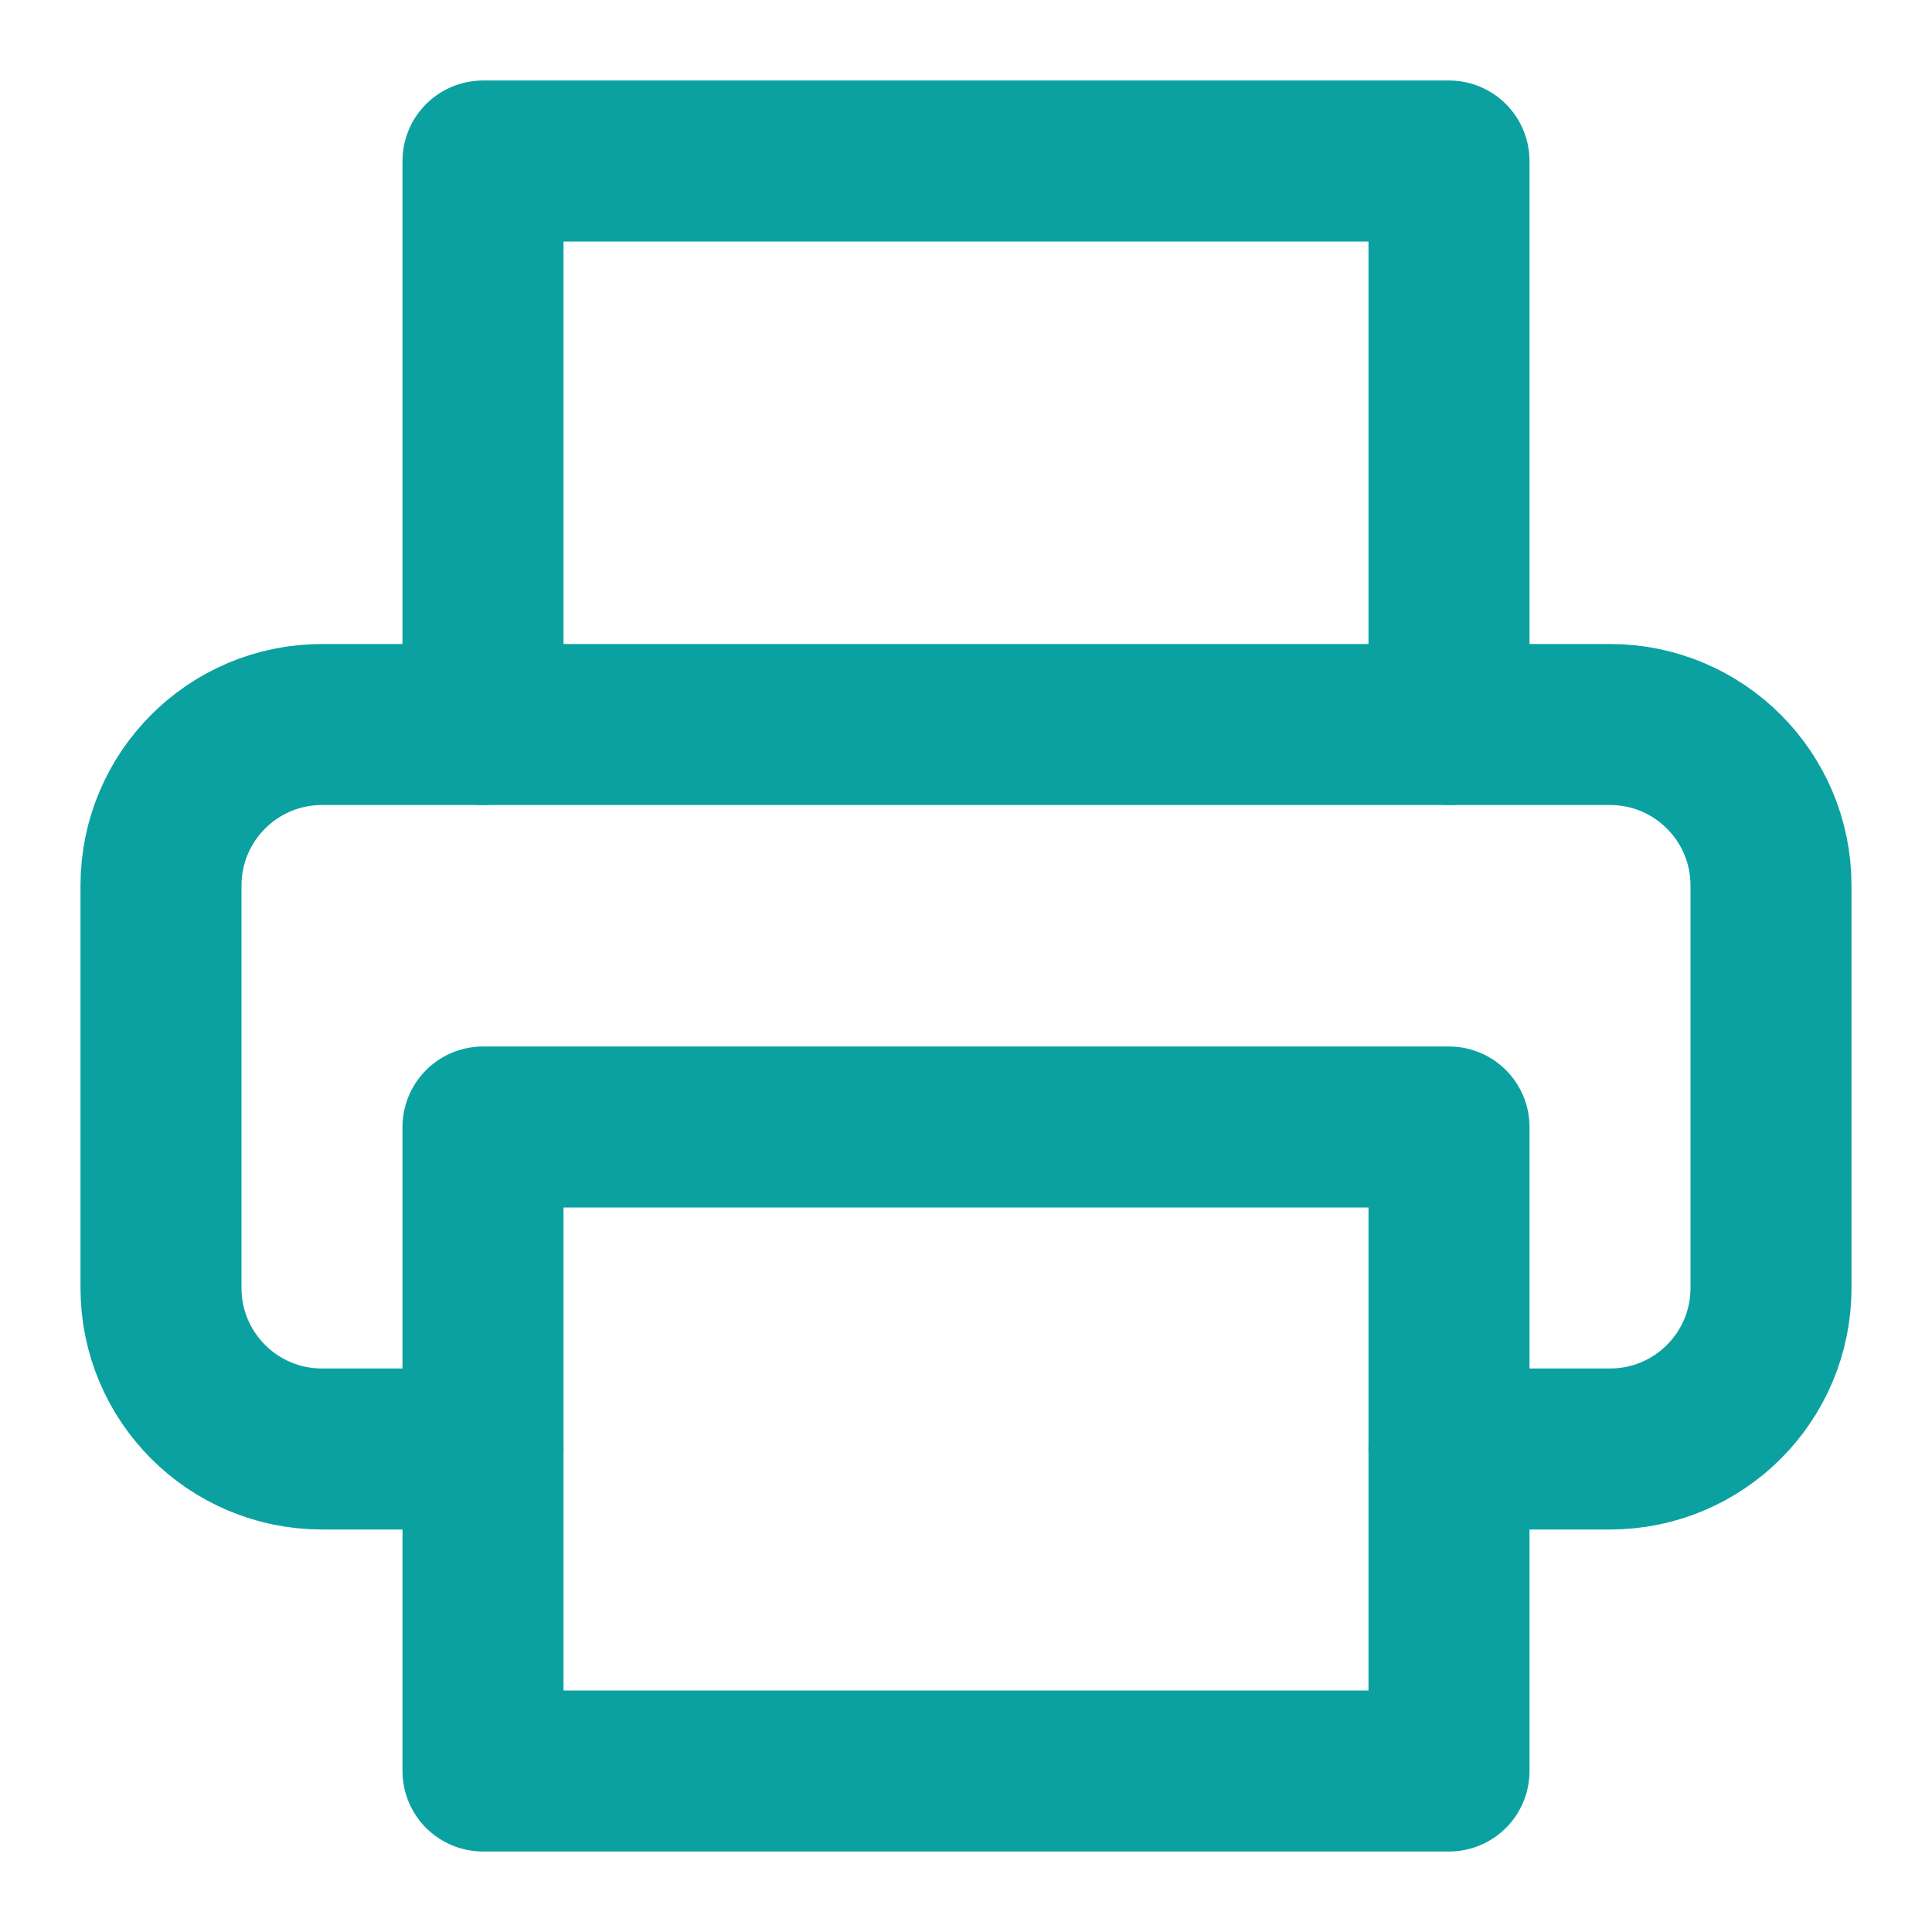
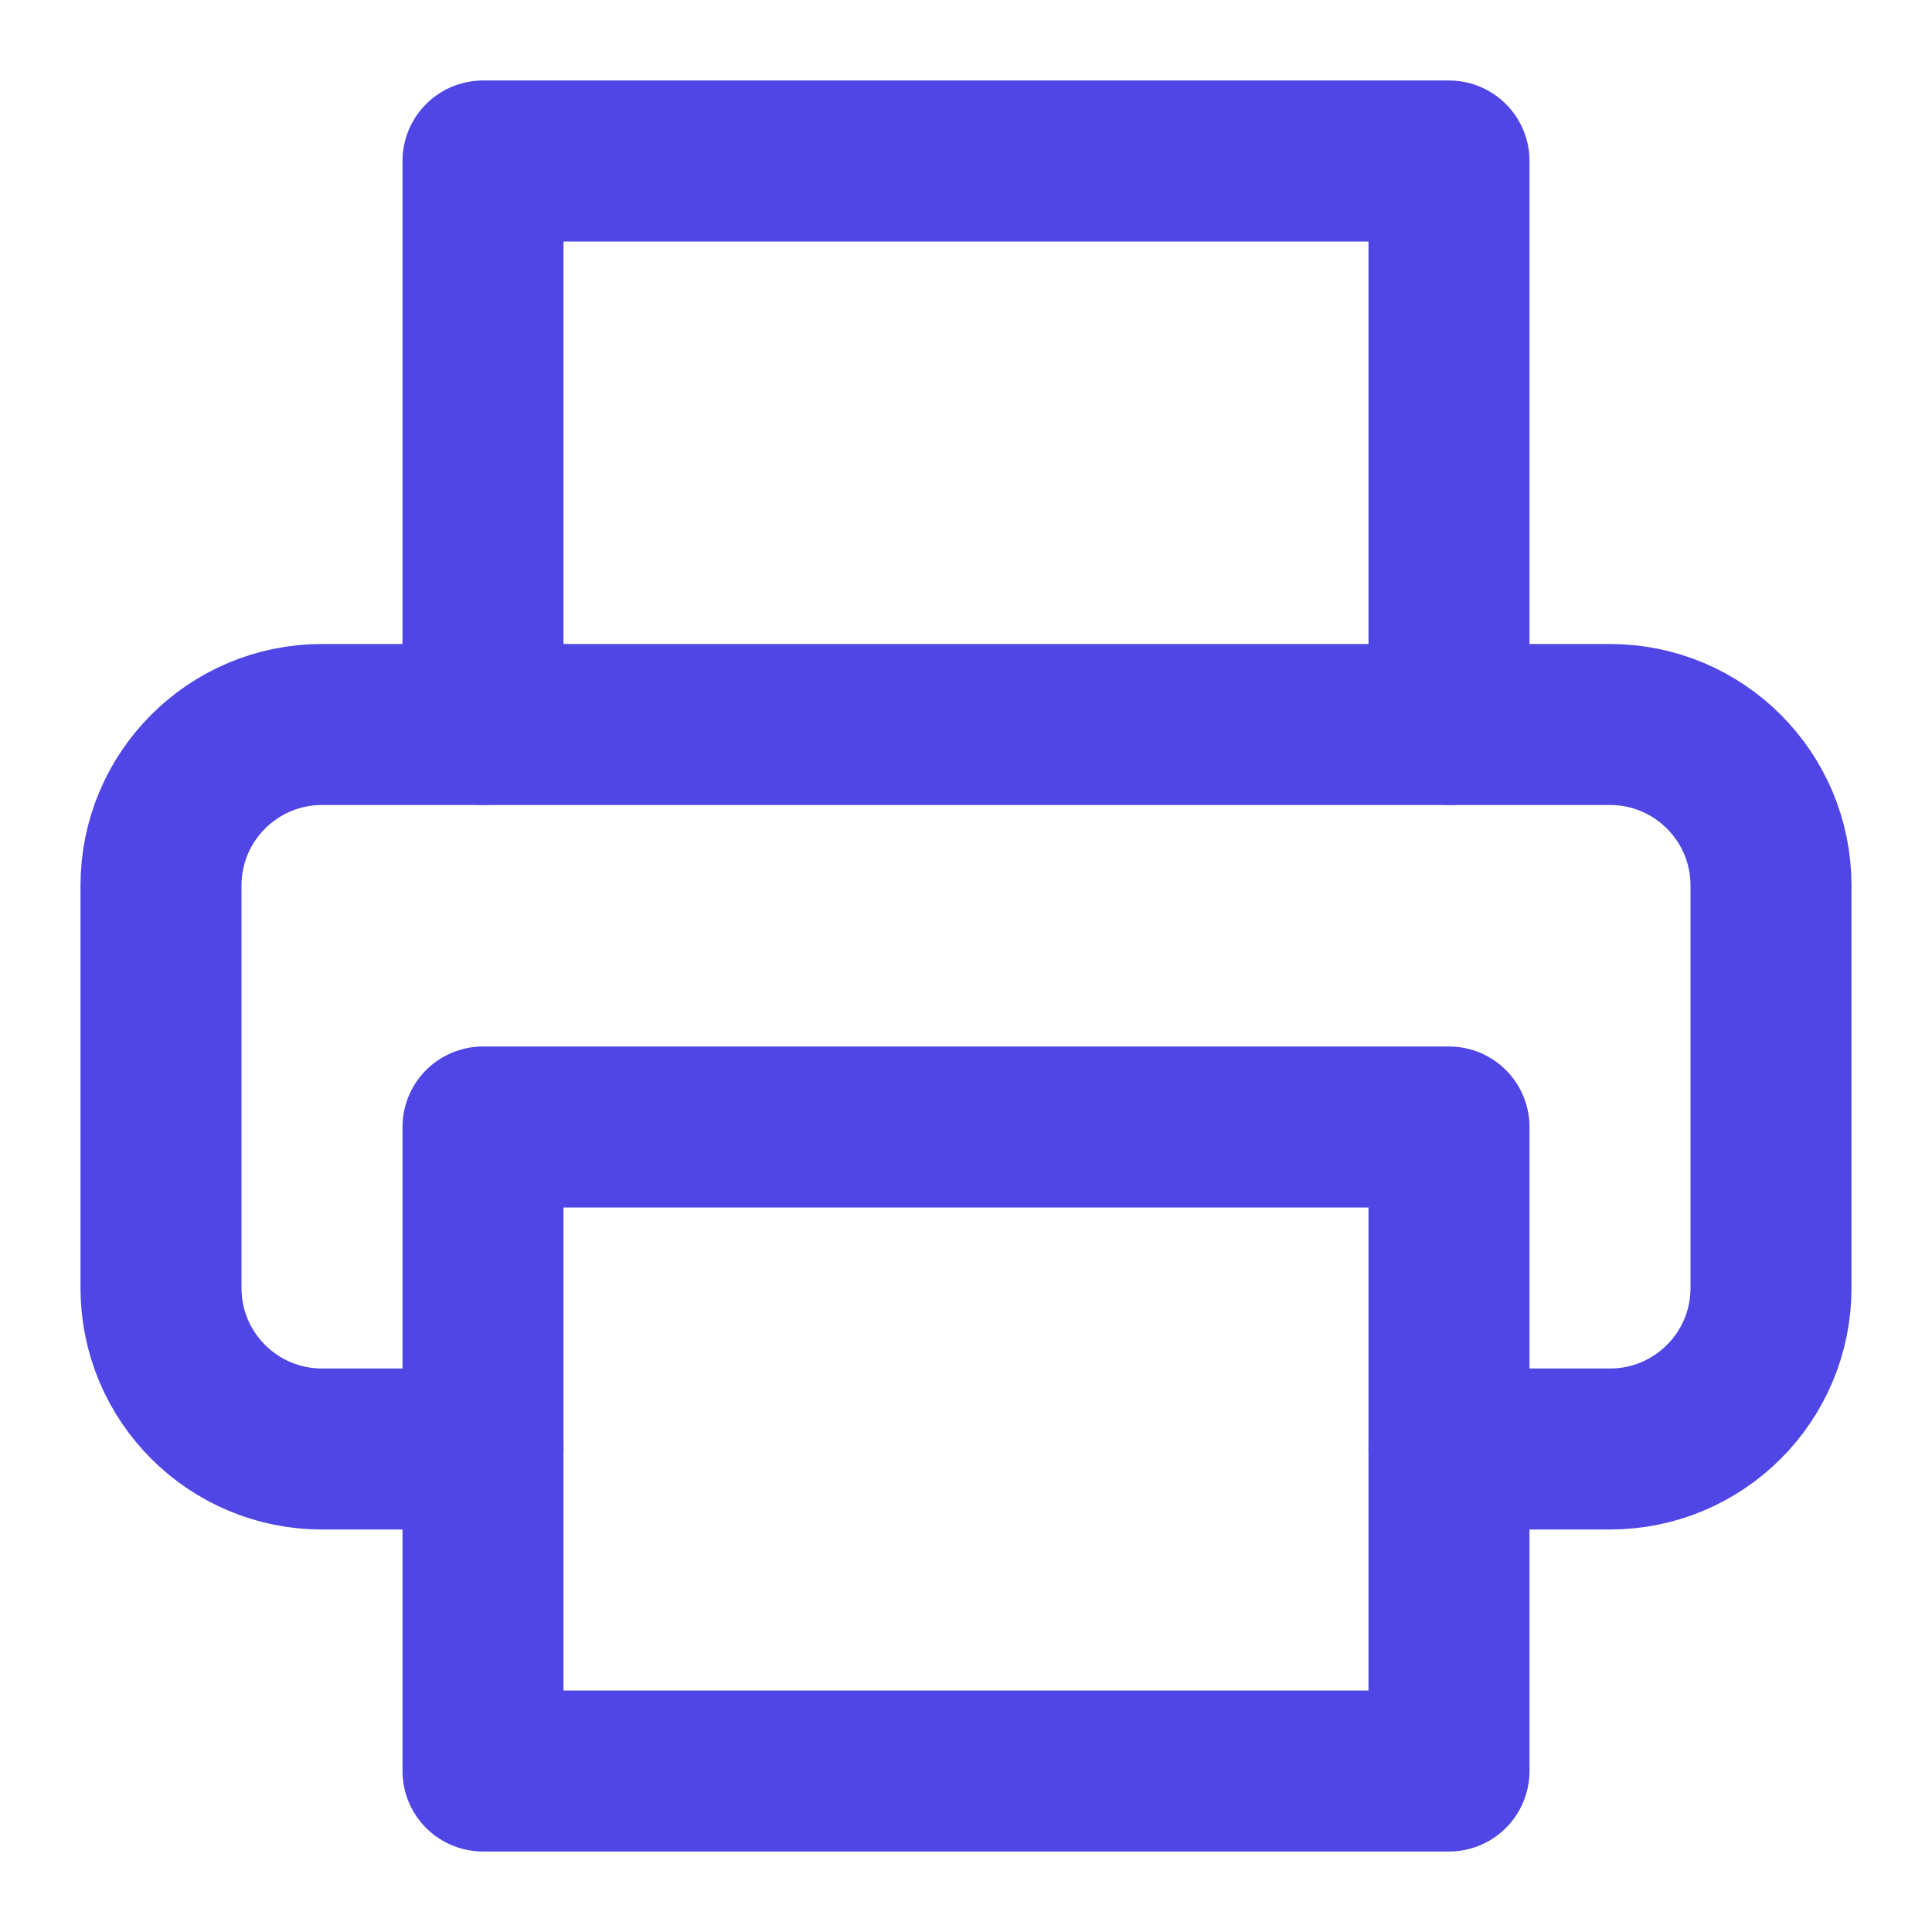
- <svg xmlns="http://www.w3.org/2000/svg" fill="none" height="16" stroke="#0ba1a1" stroke-linecap="round" stroke-linejoin="round" stroke-width="2" viewBox="0 0 24 24" width="16">
+ <svg xmlns="http://www.w3.org/2000/svg" fill="none" height="16" stroke="#4F46E5" stroke-linecap="round" stroke-linejoin="round" stroke-width="2" viewBox="0 0 24 24" width="16">
  <path d="m6 9v-7h12v7" />
  <path d="m6 18h-2a2 2 0 0 1 -2-2v-5a2 2 0 0 1 2-2h16a2 2 0 0 1 2 2v5a2 2 0 0 1 -2 2h-2" />
  <path d="m6 14h12v8h-12z" />
</svg>
